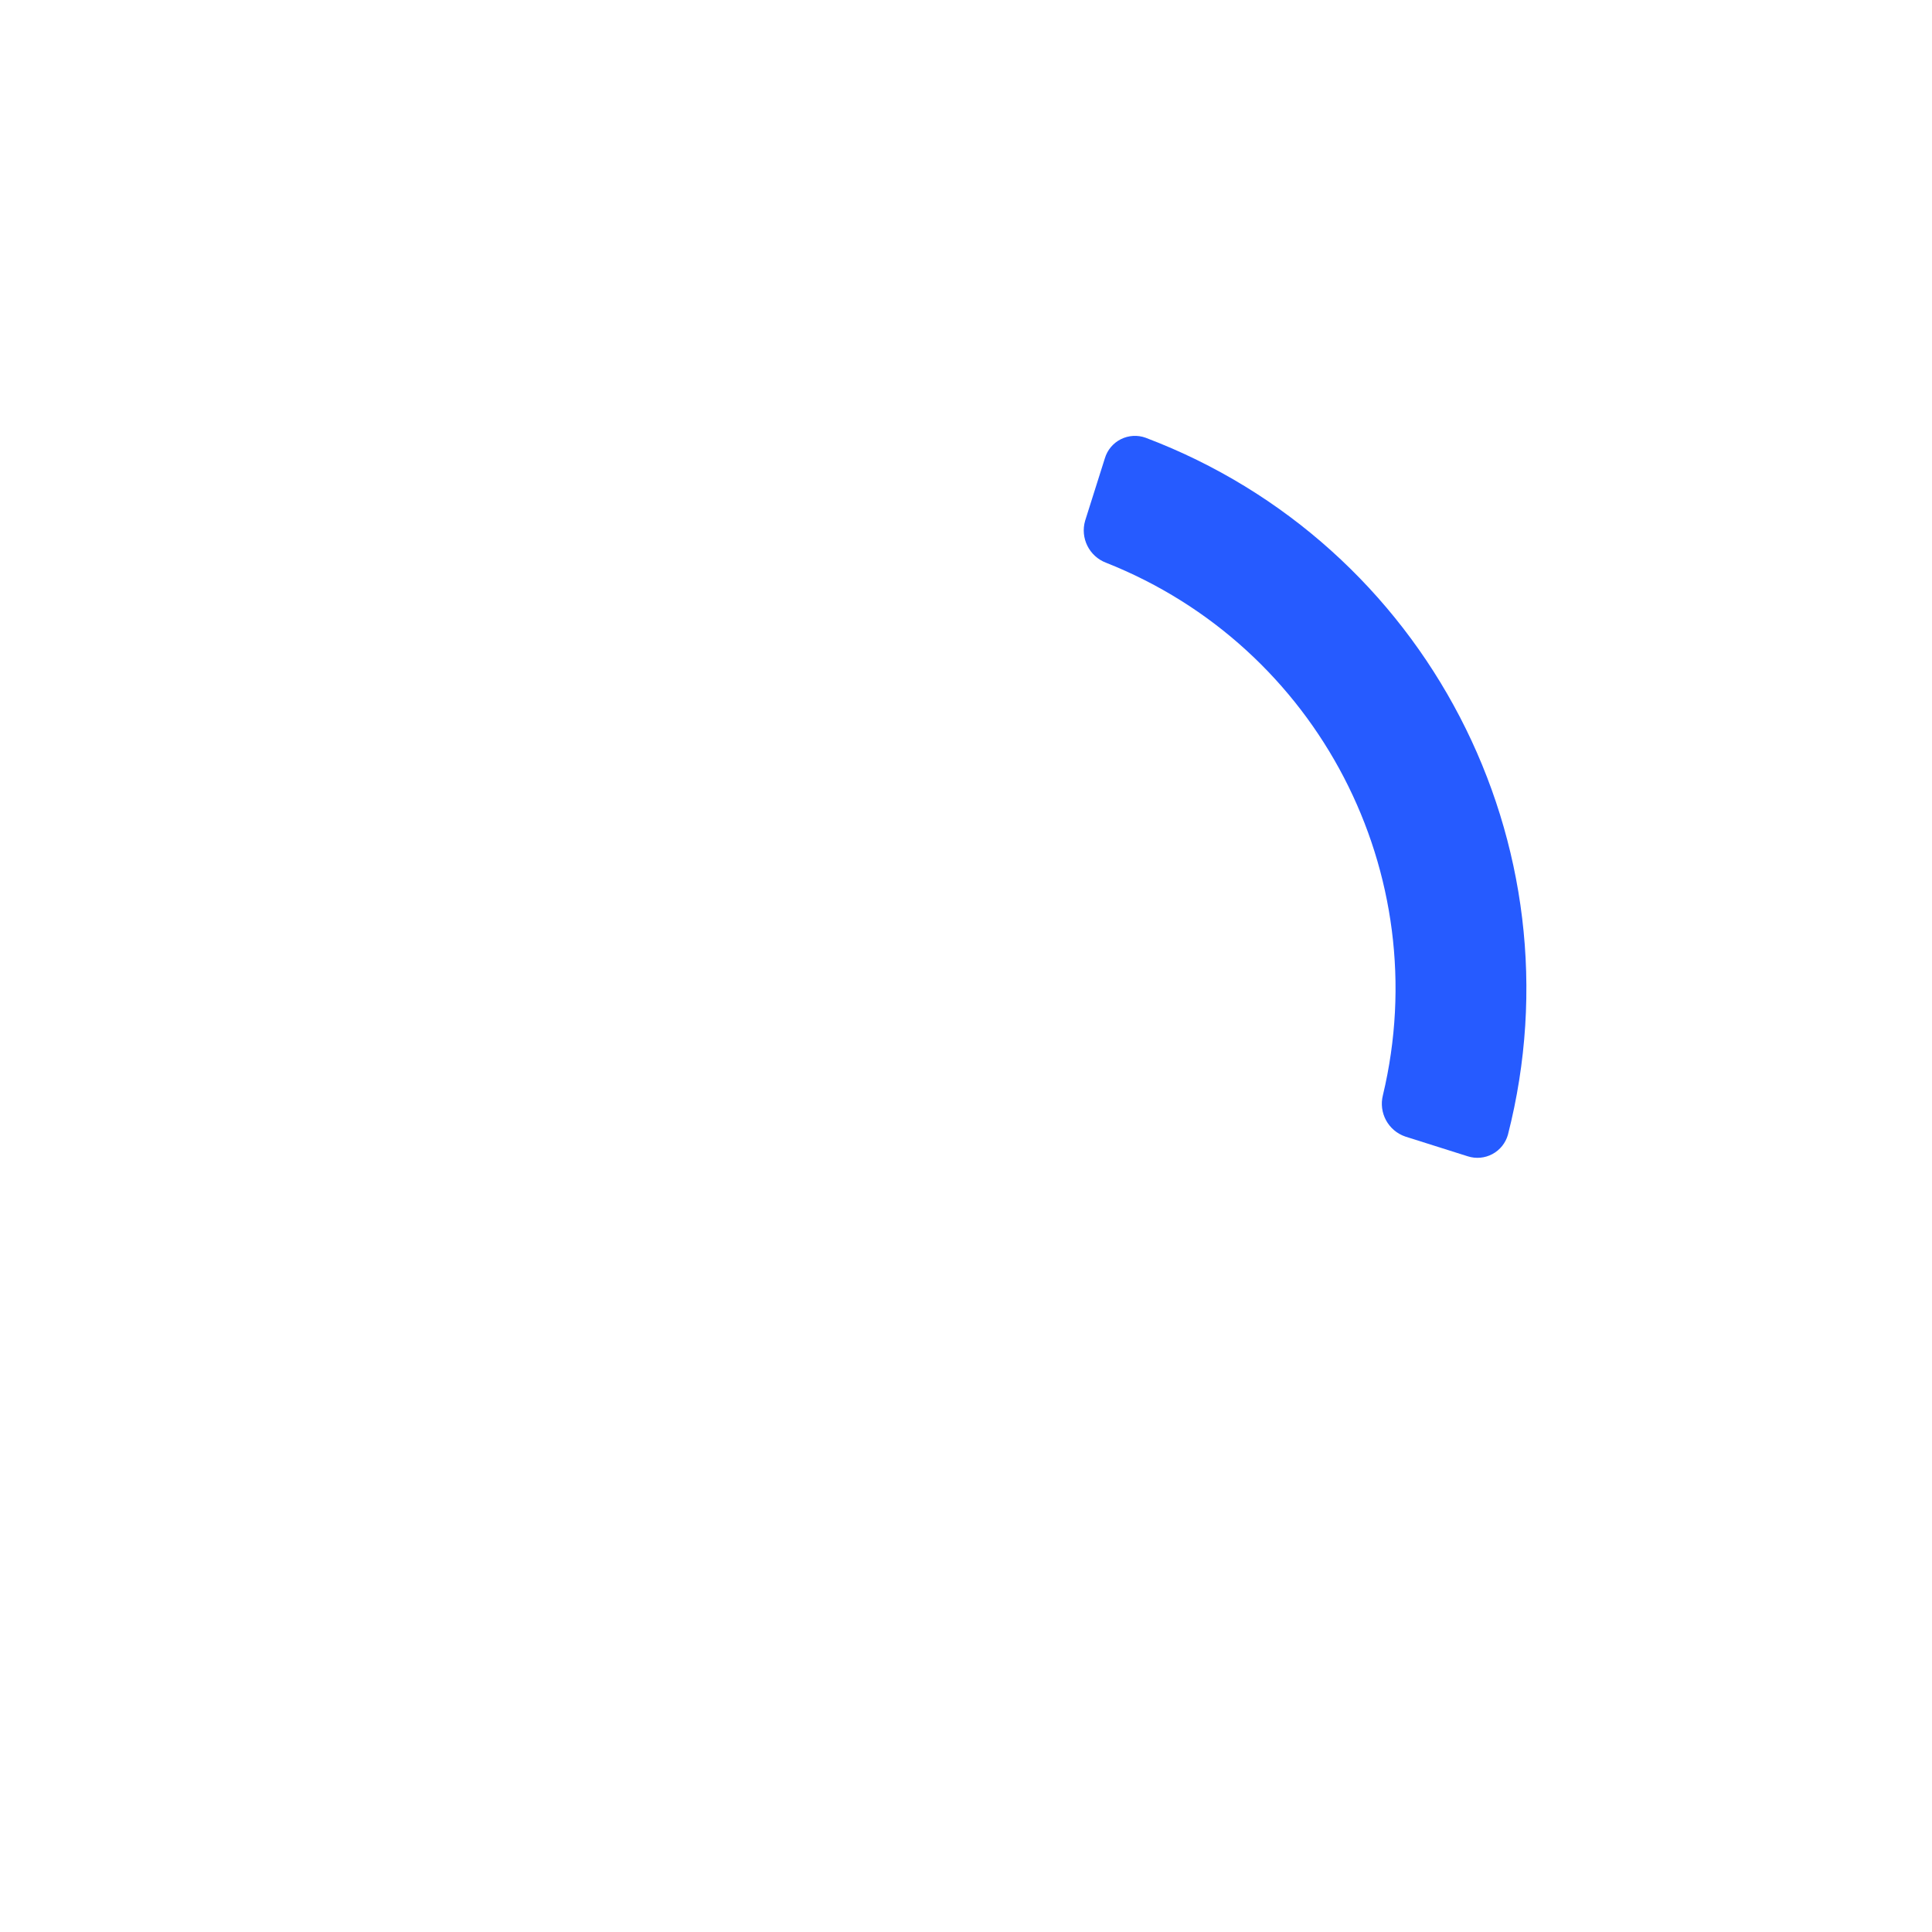
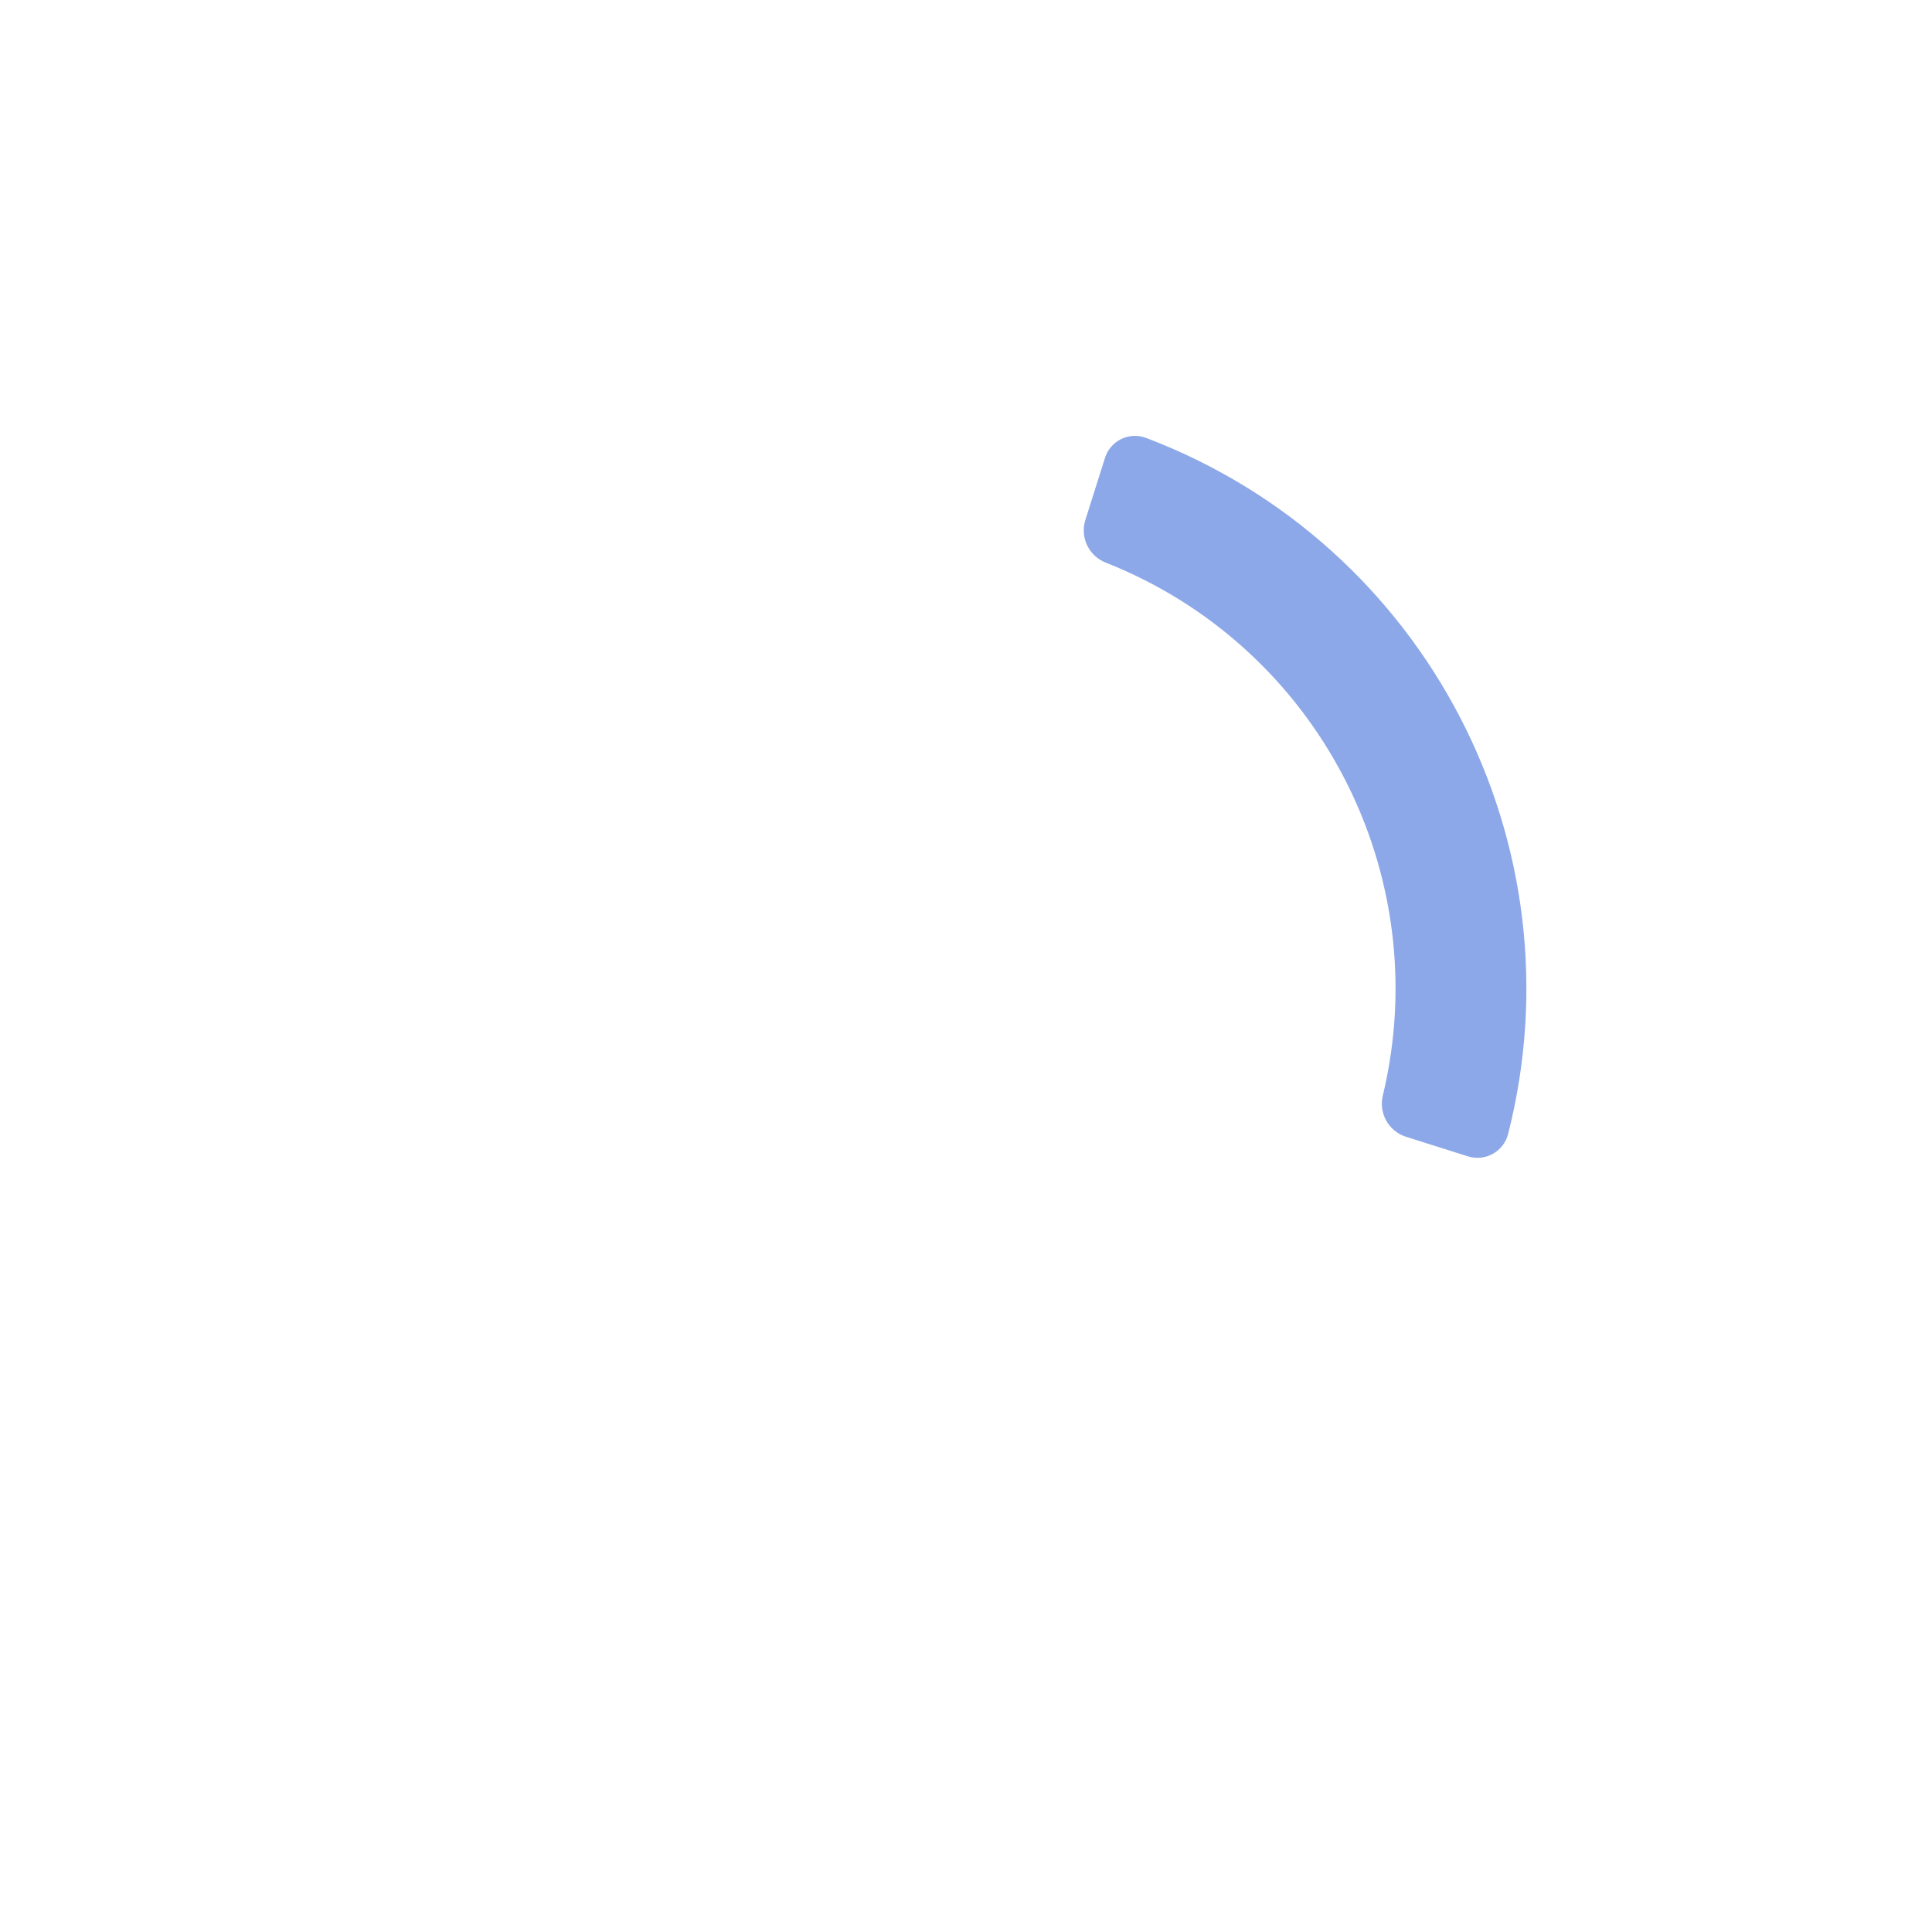
<svg xmlns="http://www.w3.org/2000/svg" viewBox="0 0 24 24" width="24" height="24" fill="none">
  <style>@keyframes loader2{0%{-webkit-transform:rotate(0);transform:rotate(0)}to{-webkit-transform:rotate(360deg);transform:rotate(360deg)}}</style>
-   <path fill="#265BFF" d="M17.179 13.605a.431.431 0 00.279.514l.775.245a.393.393 0 00.499-.268 7.318 7.318 0 00-4.5-8.658.39.39 0 00-.507.255l-.245.775a.43.43 0 00.261.523 5.69 5.69 0 013.438 6.614z" style="animation:loader2 1s cubic-bezier(.63,-.71,.32,1.28) infinite both;transform-origin:center center" />
+   <path fill="#8DA8E8" d="M17.179 13.605a.431.431 0 00.279.514l.775.245a.393.393 0 00.499-.268 7.318 7.318 0 00-4.5-8.658.39.39 0 00-.507.255l-.245.775a.43.43 0 00.261.523 5.69 5.69 0 013.438 6.614z" style="animation:loader2 1s cubic-bezier(.63,-.71,.32,1.28) infinite both;transform-origin:center center" />
</svg>
